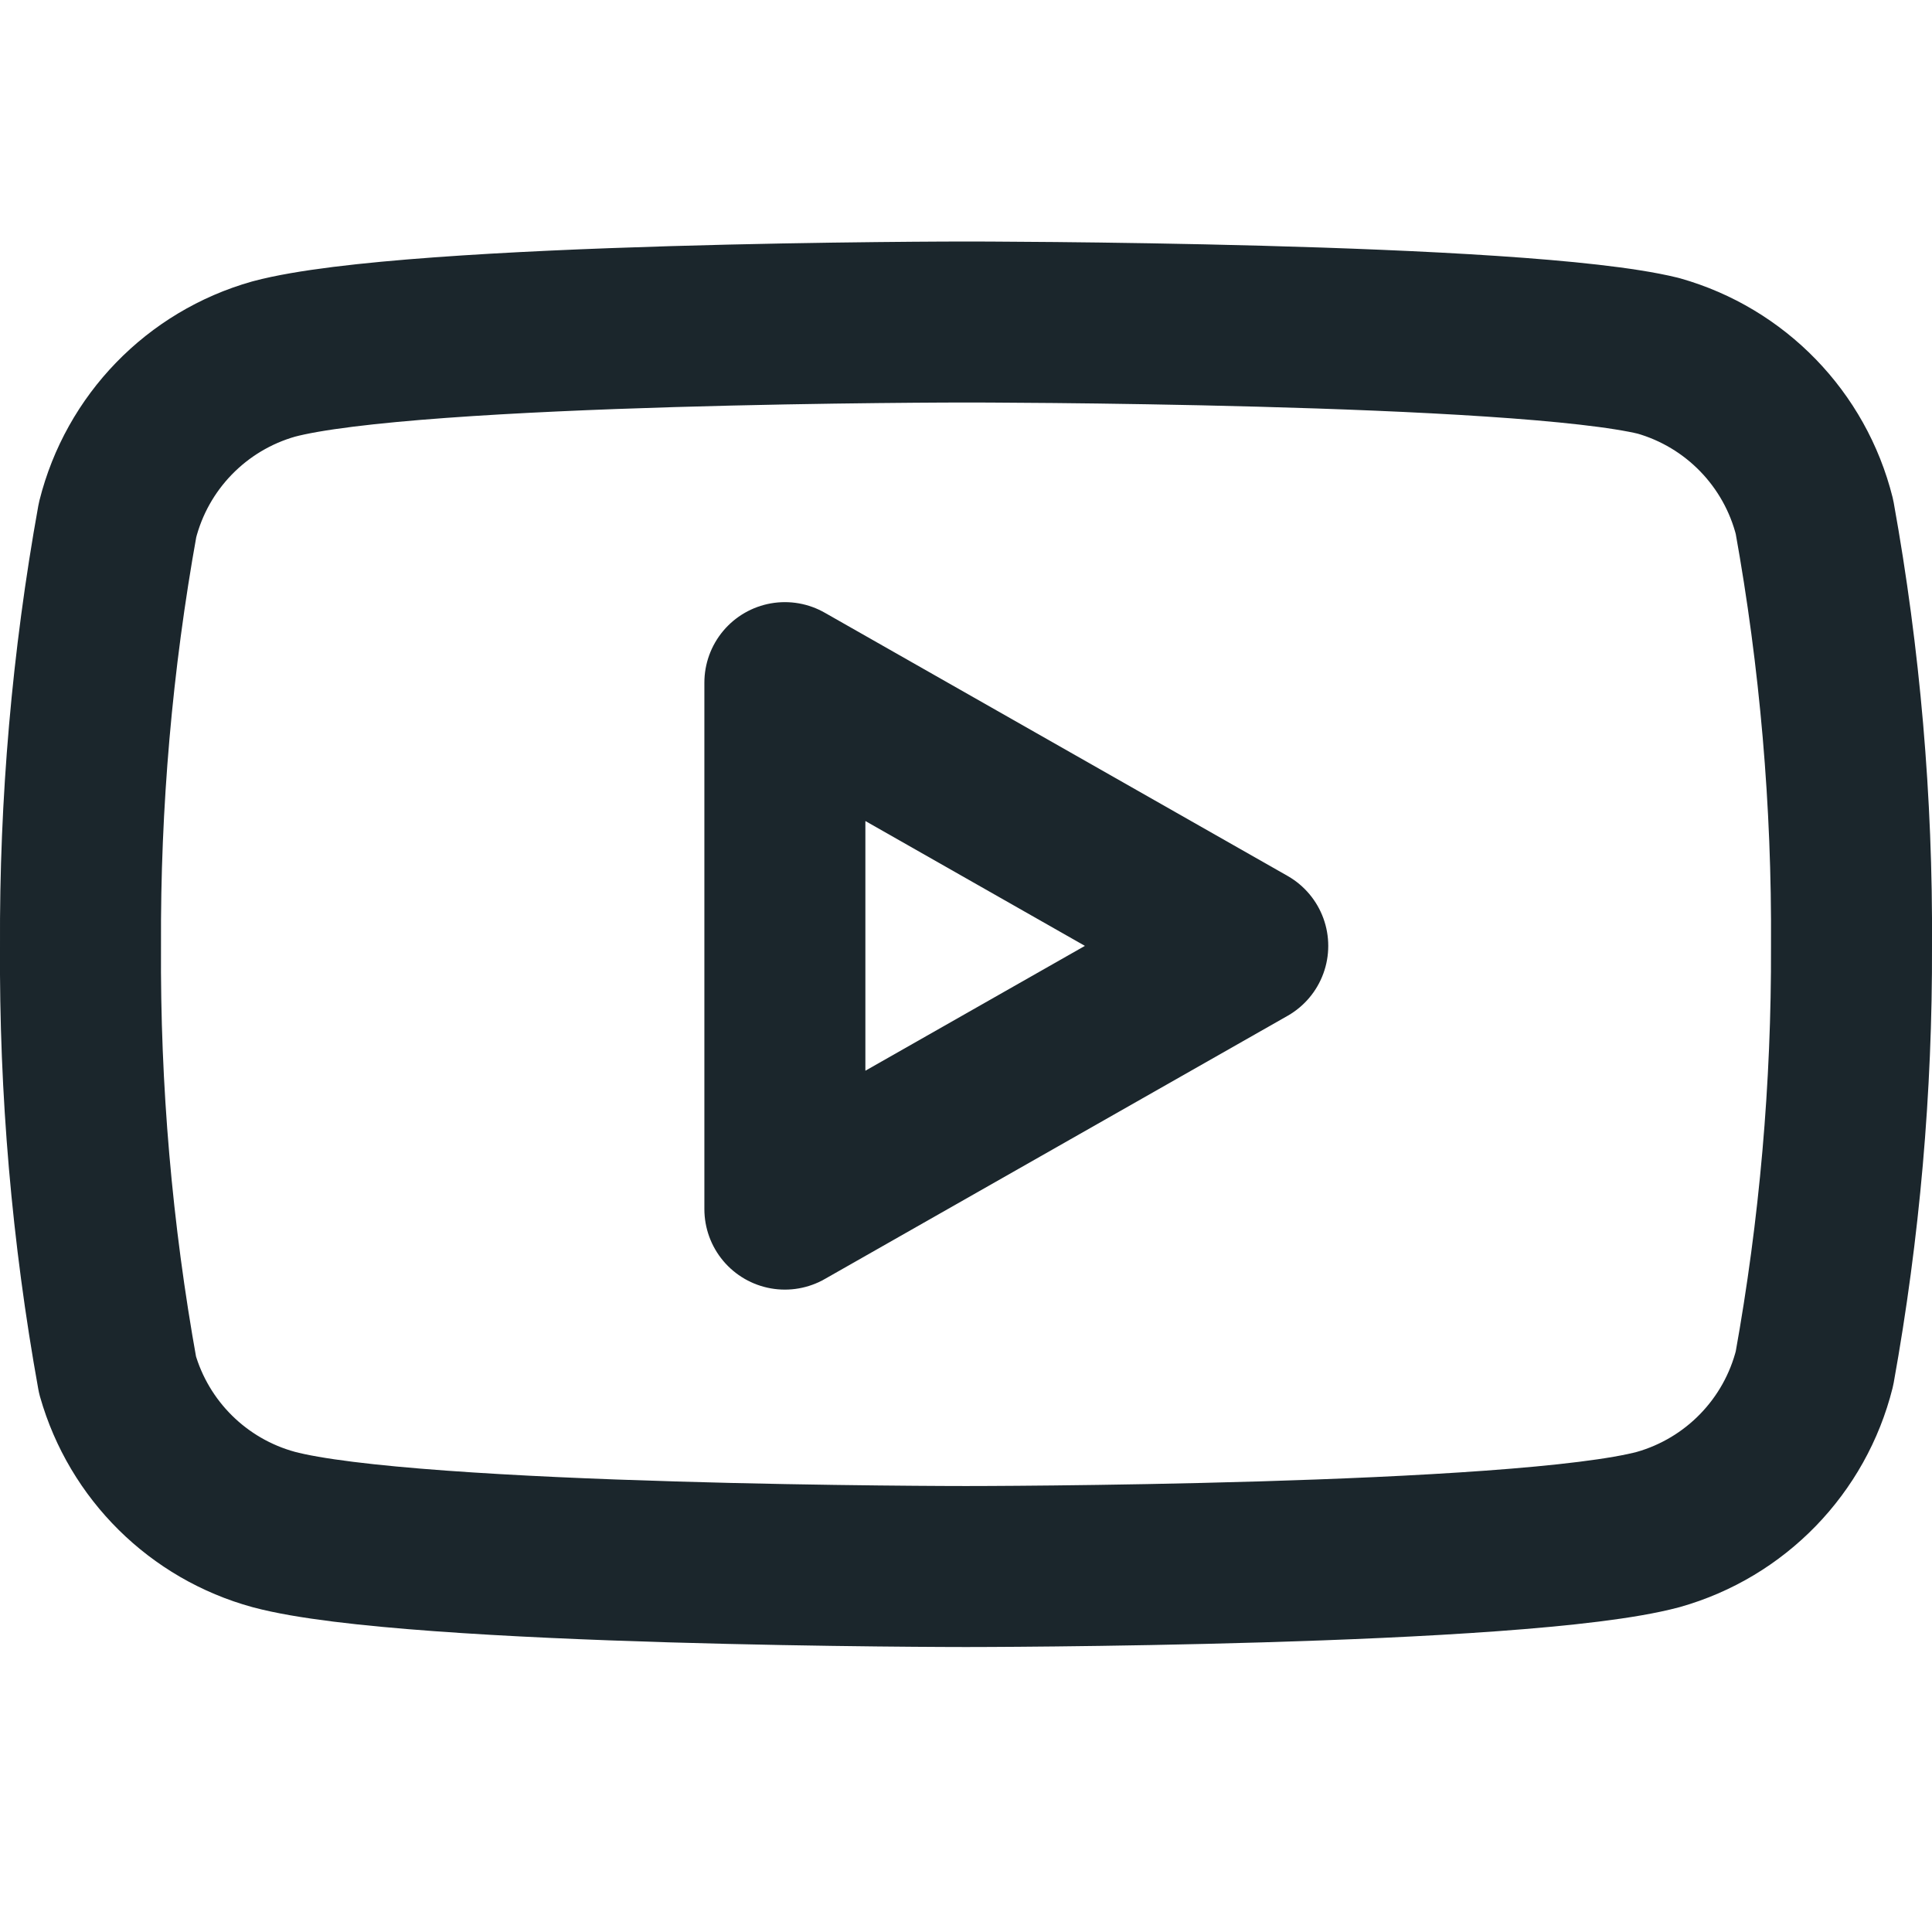
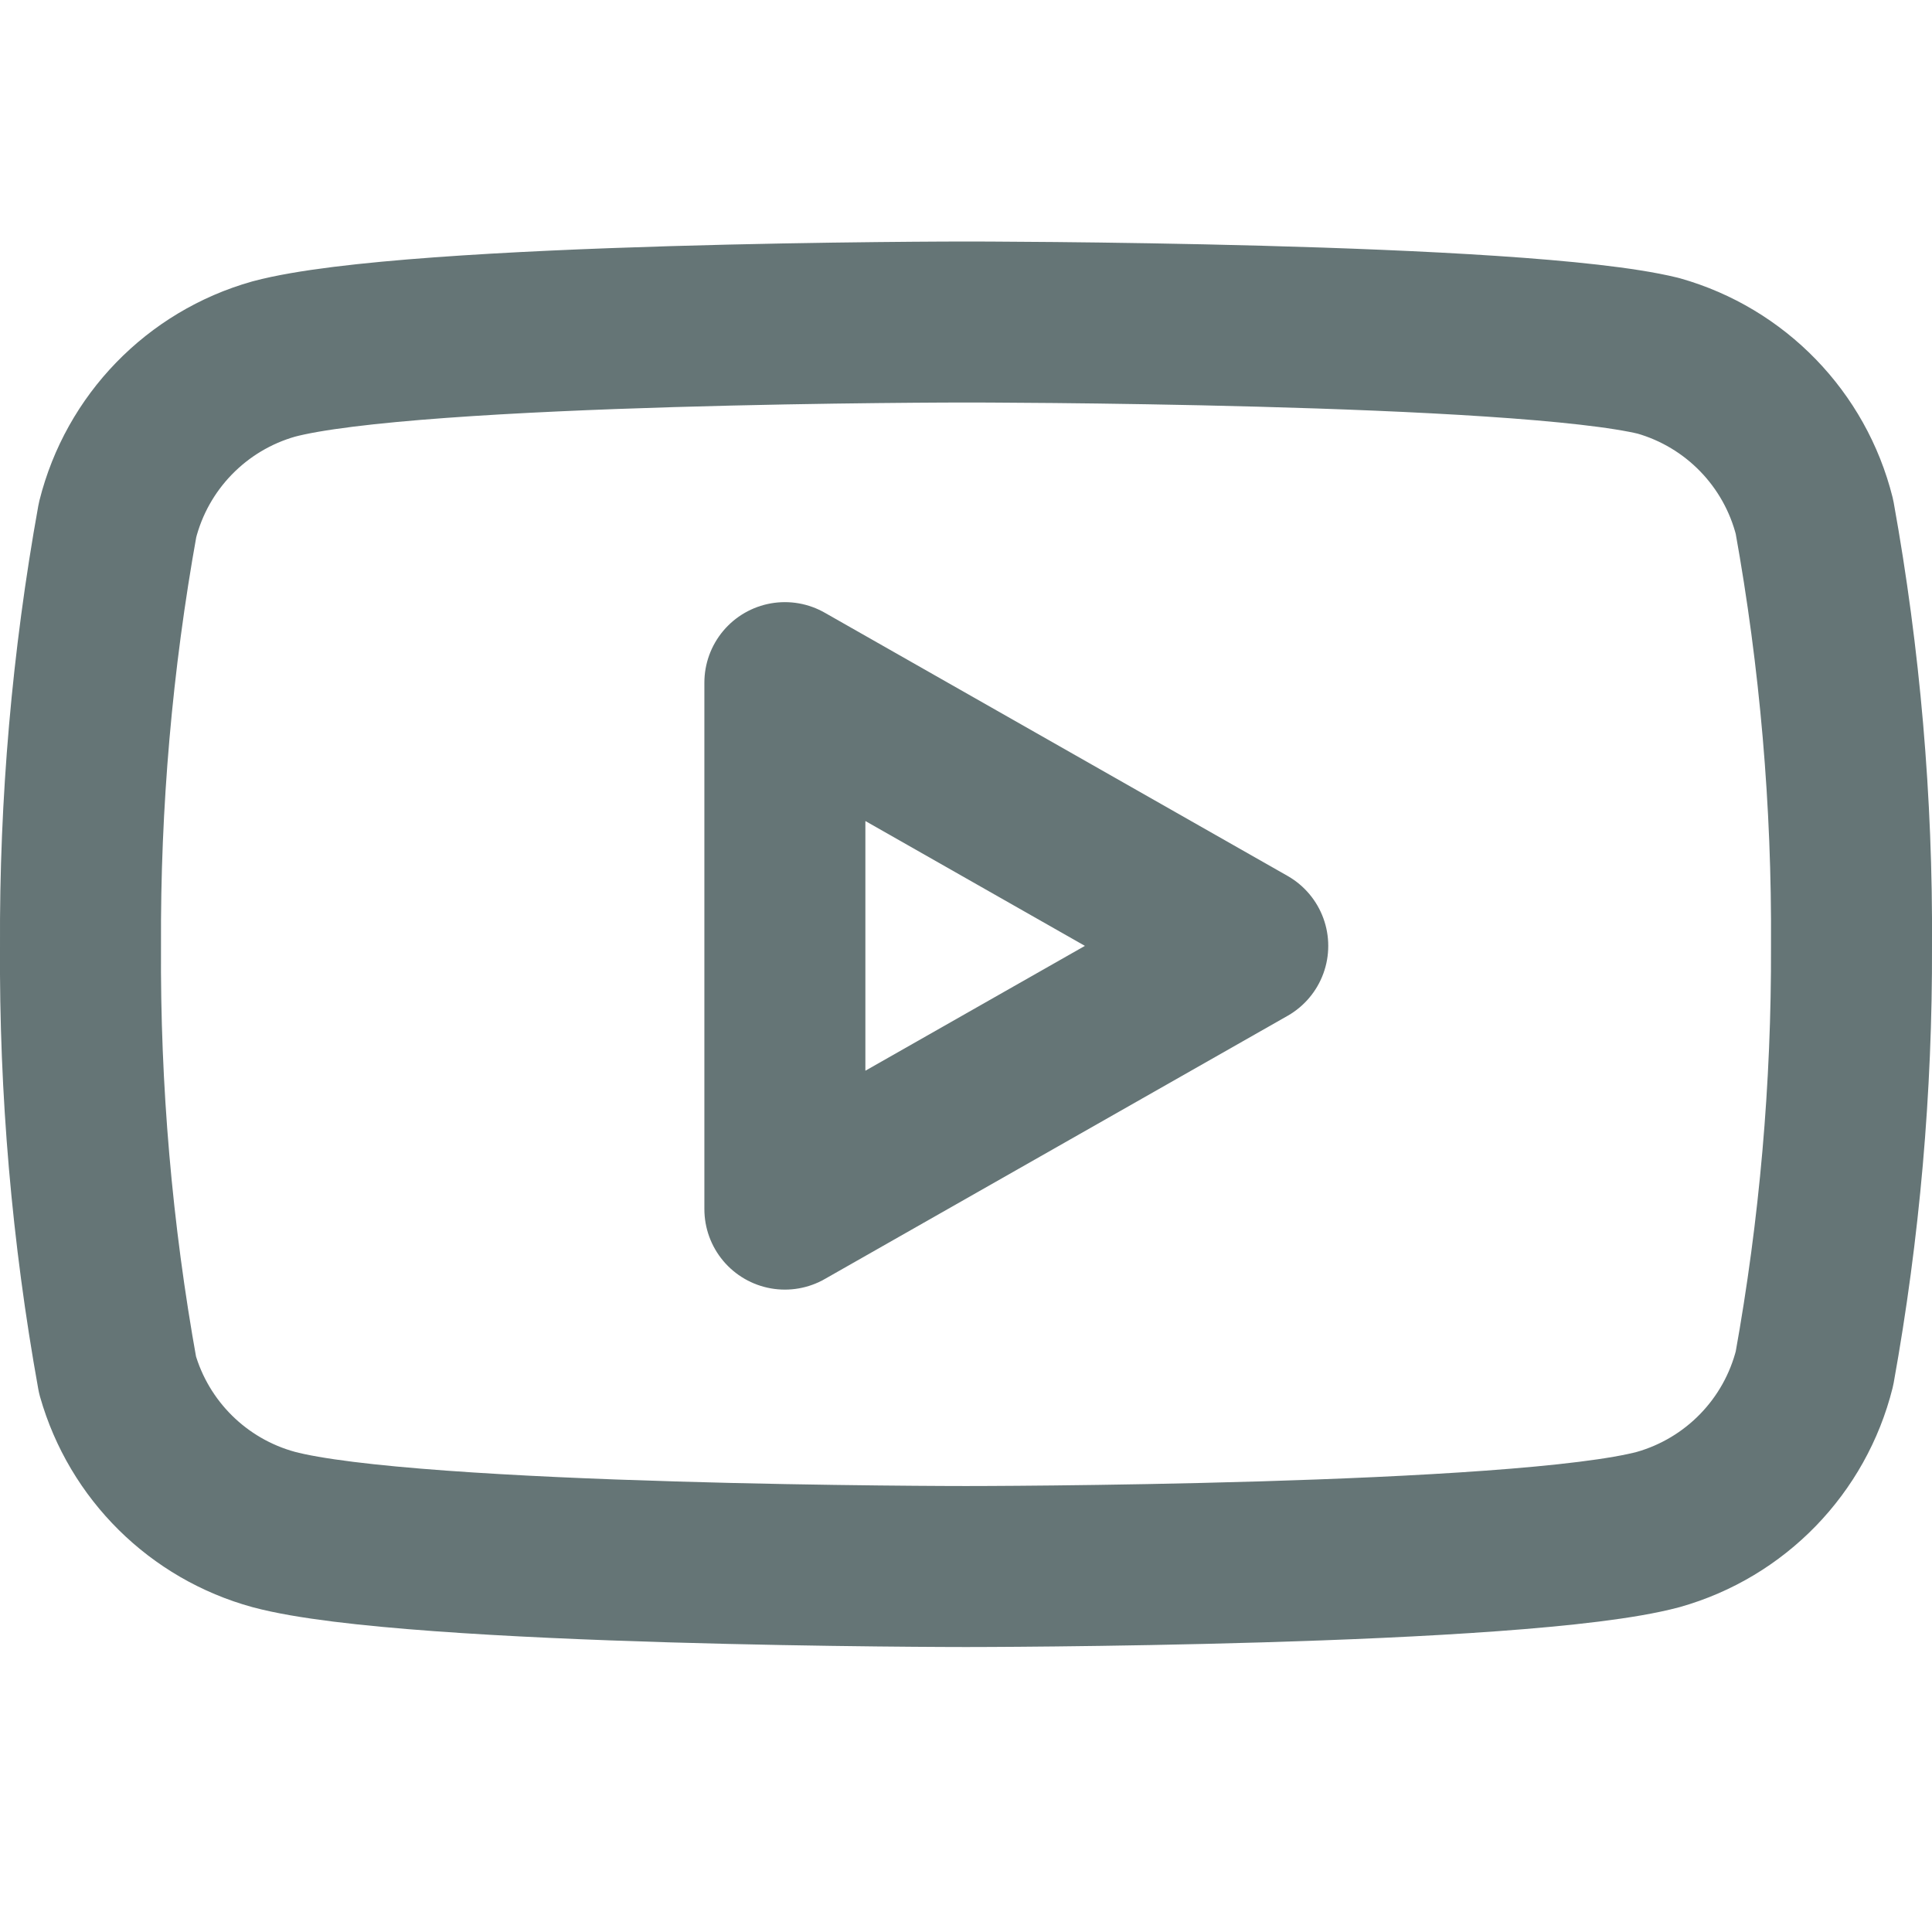
- <svg xmlns="http://www.w3.org/2000/svg" width="100" height="100" viewBox="0 0 24 24" fill="none" stroke="#1b262c" stroke-width="2" stroke-linecap="round" stroke-linejoin="round" class="feather feather-youtube">
+ <svg xmlns="http://www.w3.org/2000/svg" width="100" height="100" viewBox="0 0 24 24" fill="none" stroke="#657576" stroke-width="2" stroke-linecap="round" stroke-linejoin="round" class="feather feather-youtube">
  <path d="M22.54 6.42a2.78 2.78 0 0 0-1.94-2C18.88 4 12 4 12 4s-6.88 0-8.6.46a2.78 2.78 0 0 0-1.94 2A29 29 0 0 0 1 11.75a29 29 0 0 0 .46 5.33A2.78 2.78 0 0 0 3.4 19c1.72.46 8.6.46 8.6.46s6.88 0 8.6-.46a2.78 2.78 0 0 0 1.94-2 29 29 0 0 0 .46-5.25 29 29 0 0 0-.46-5.33z" />
  <polygon points="9.75 15.02 15.5 11.75 9.75 8.48 9.75 15.02" />
</svg>
